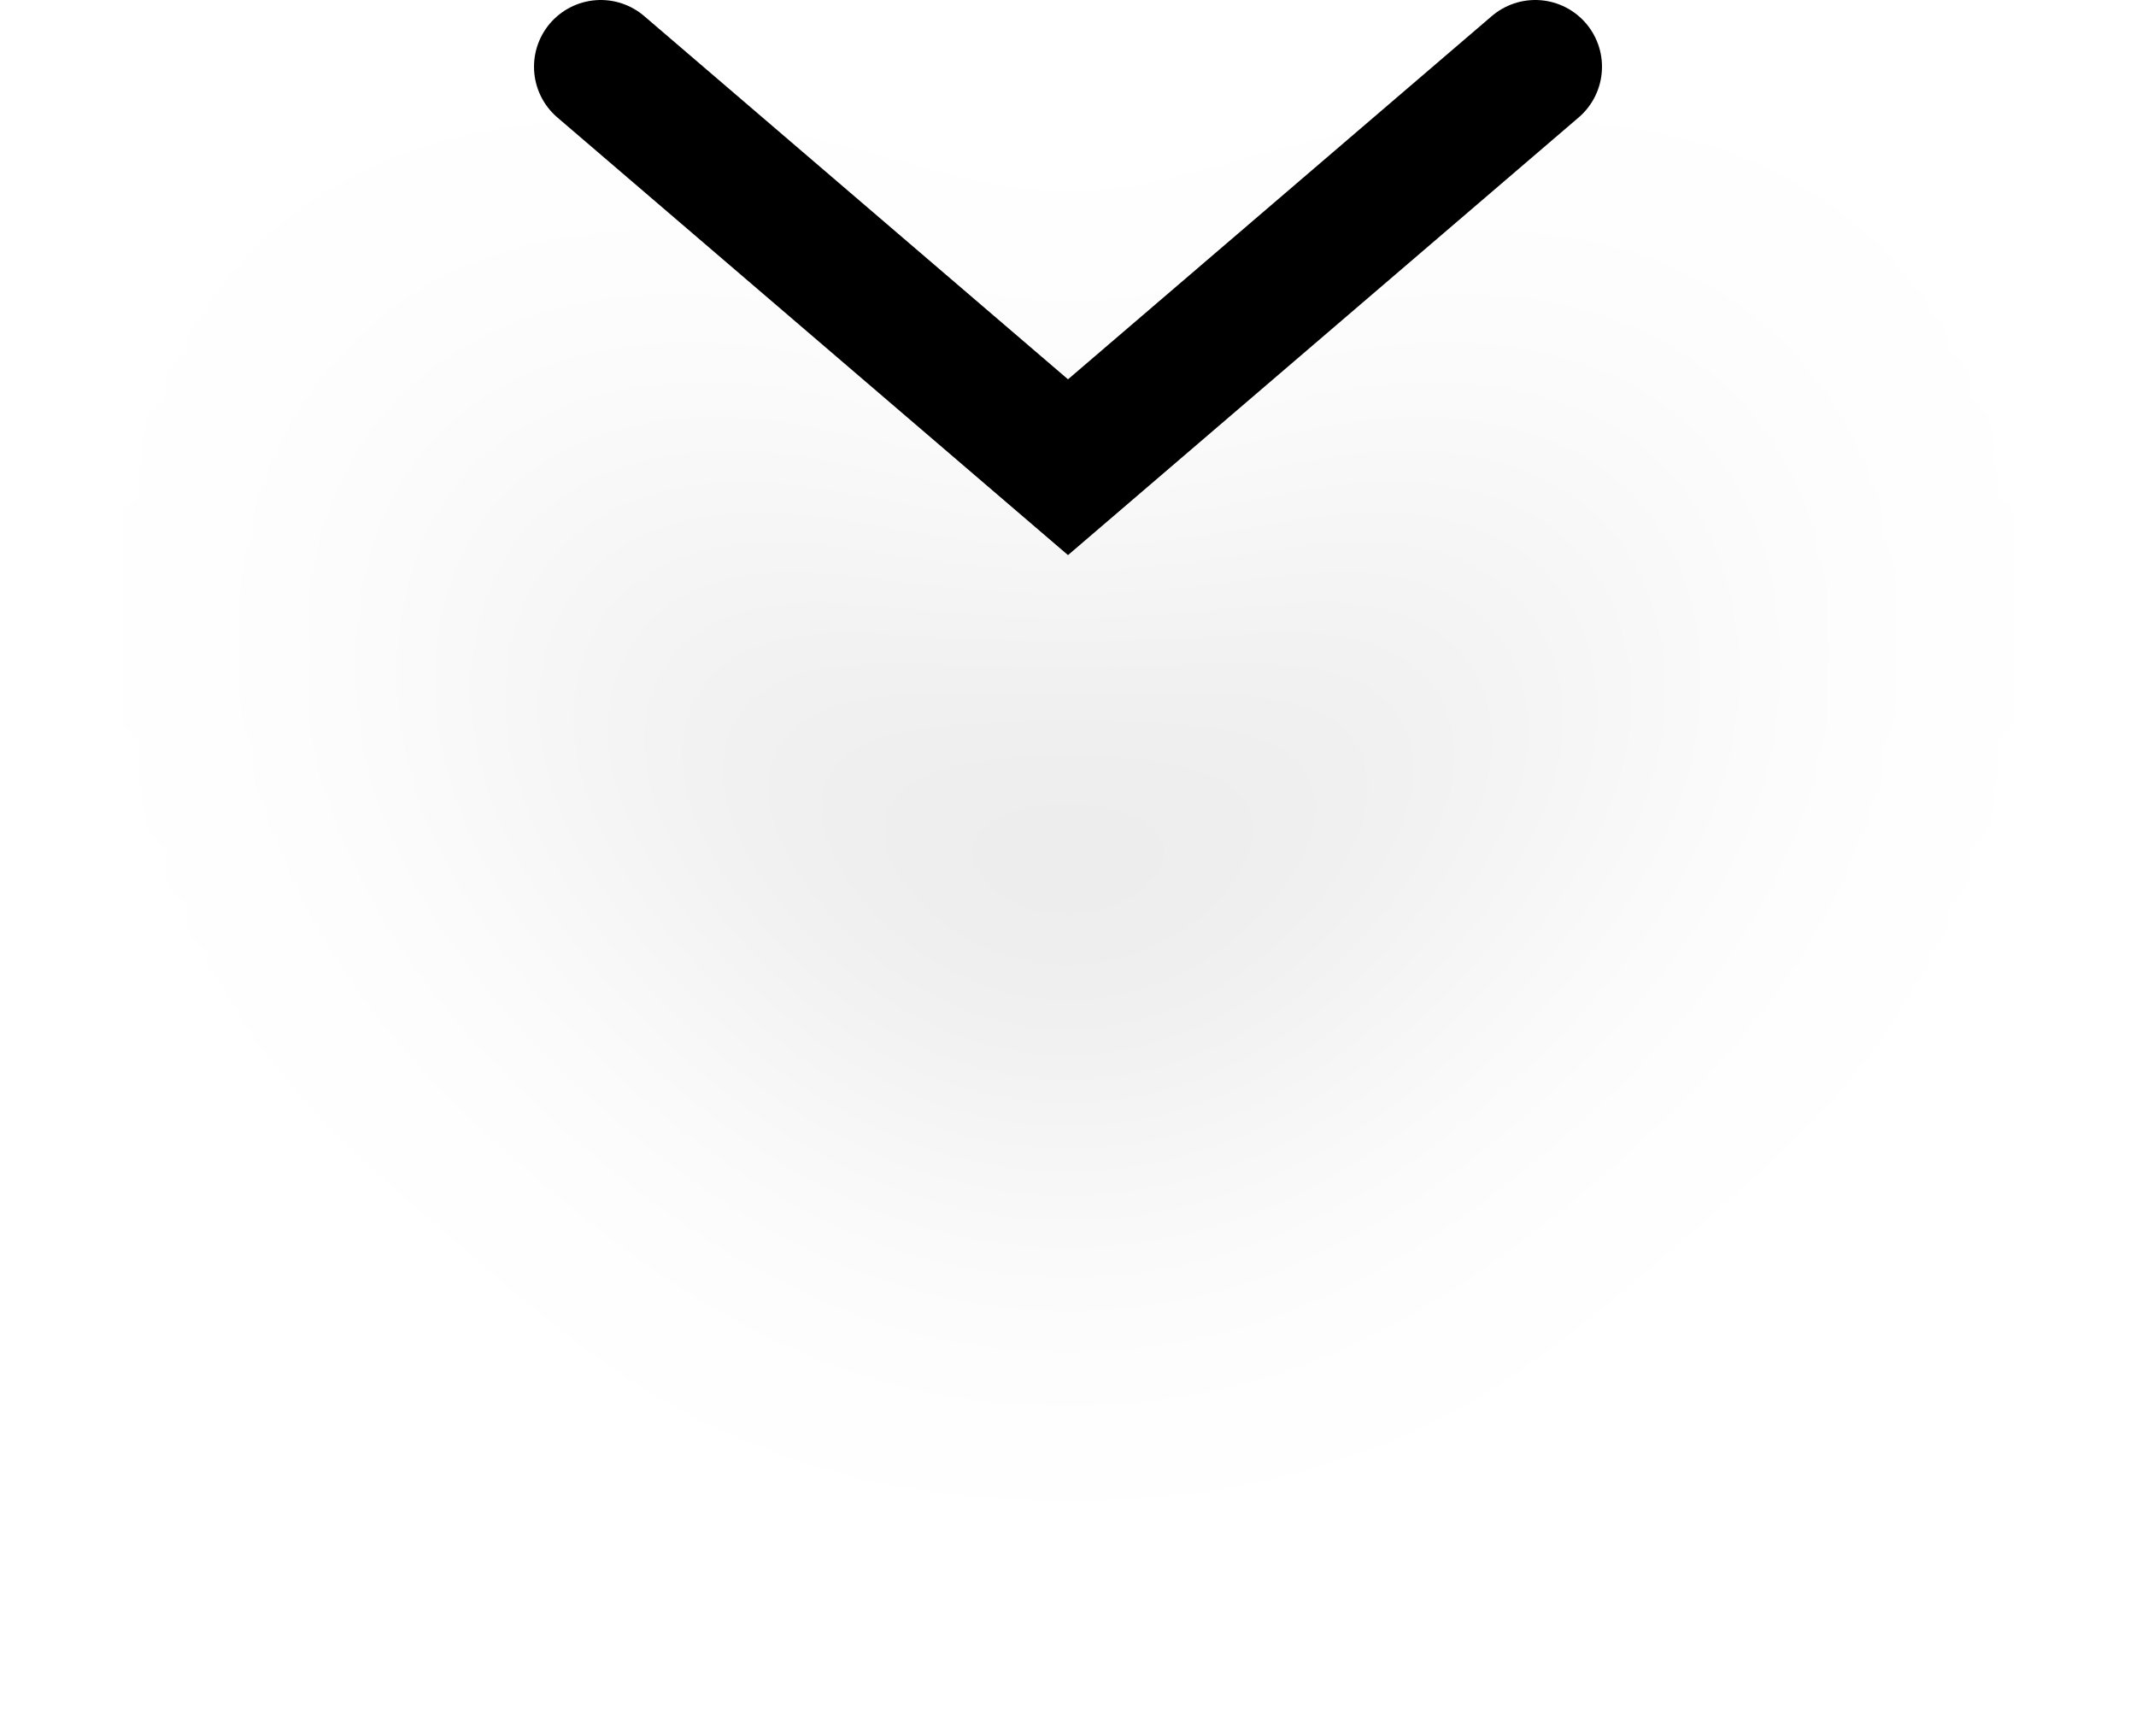
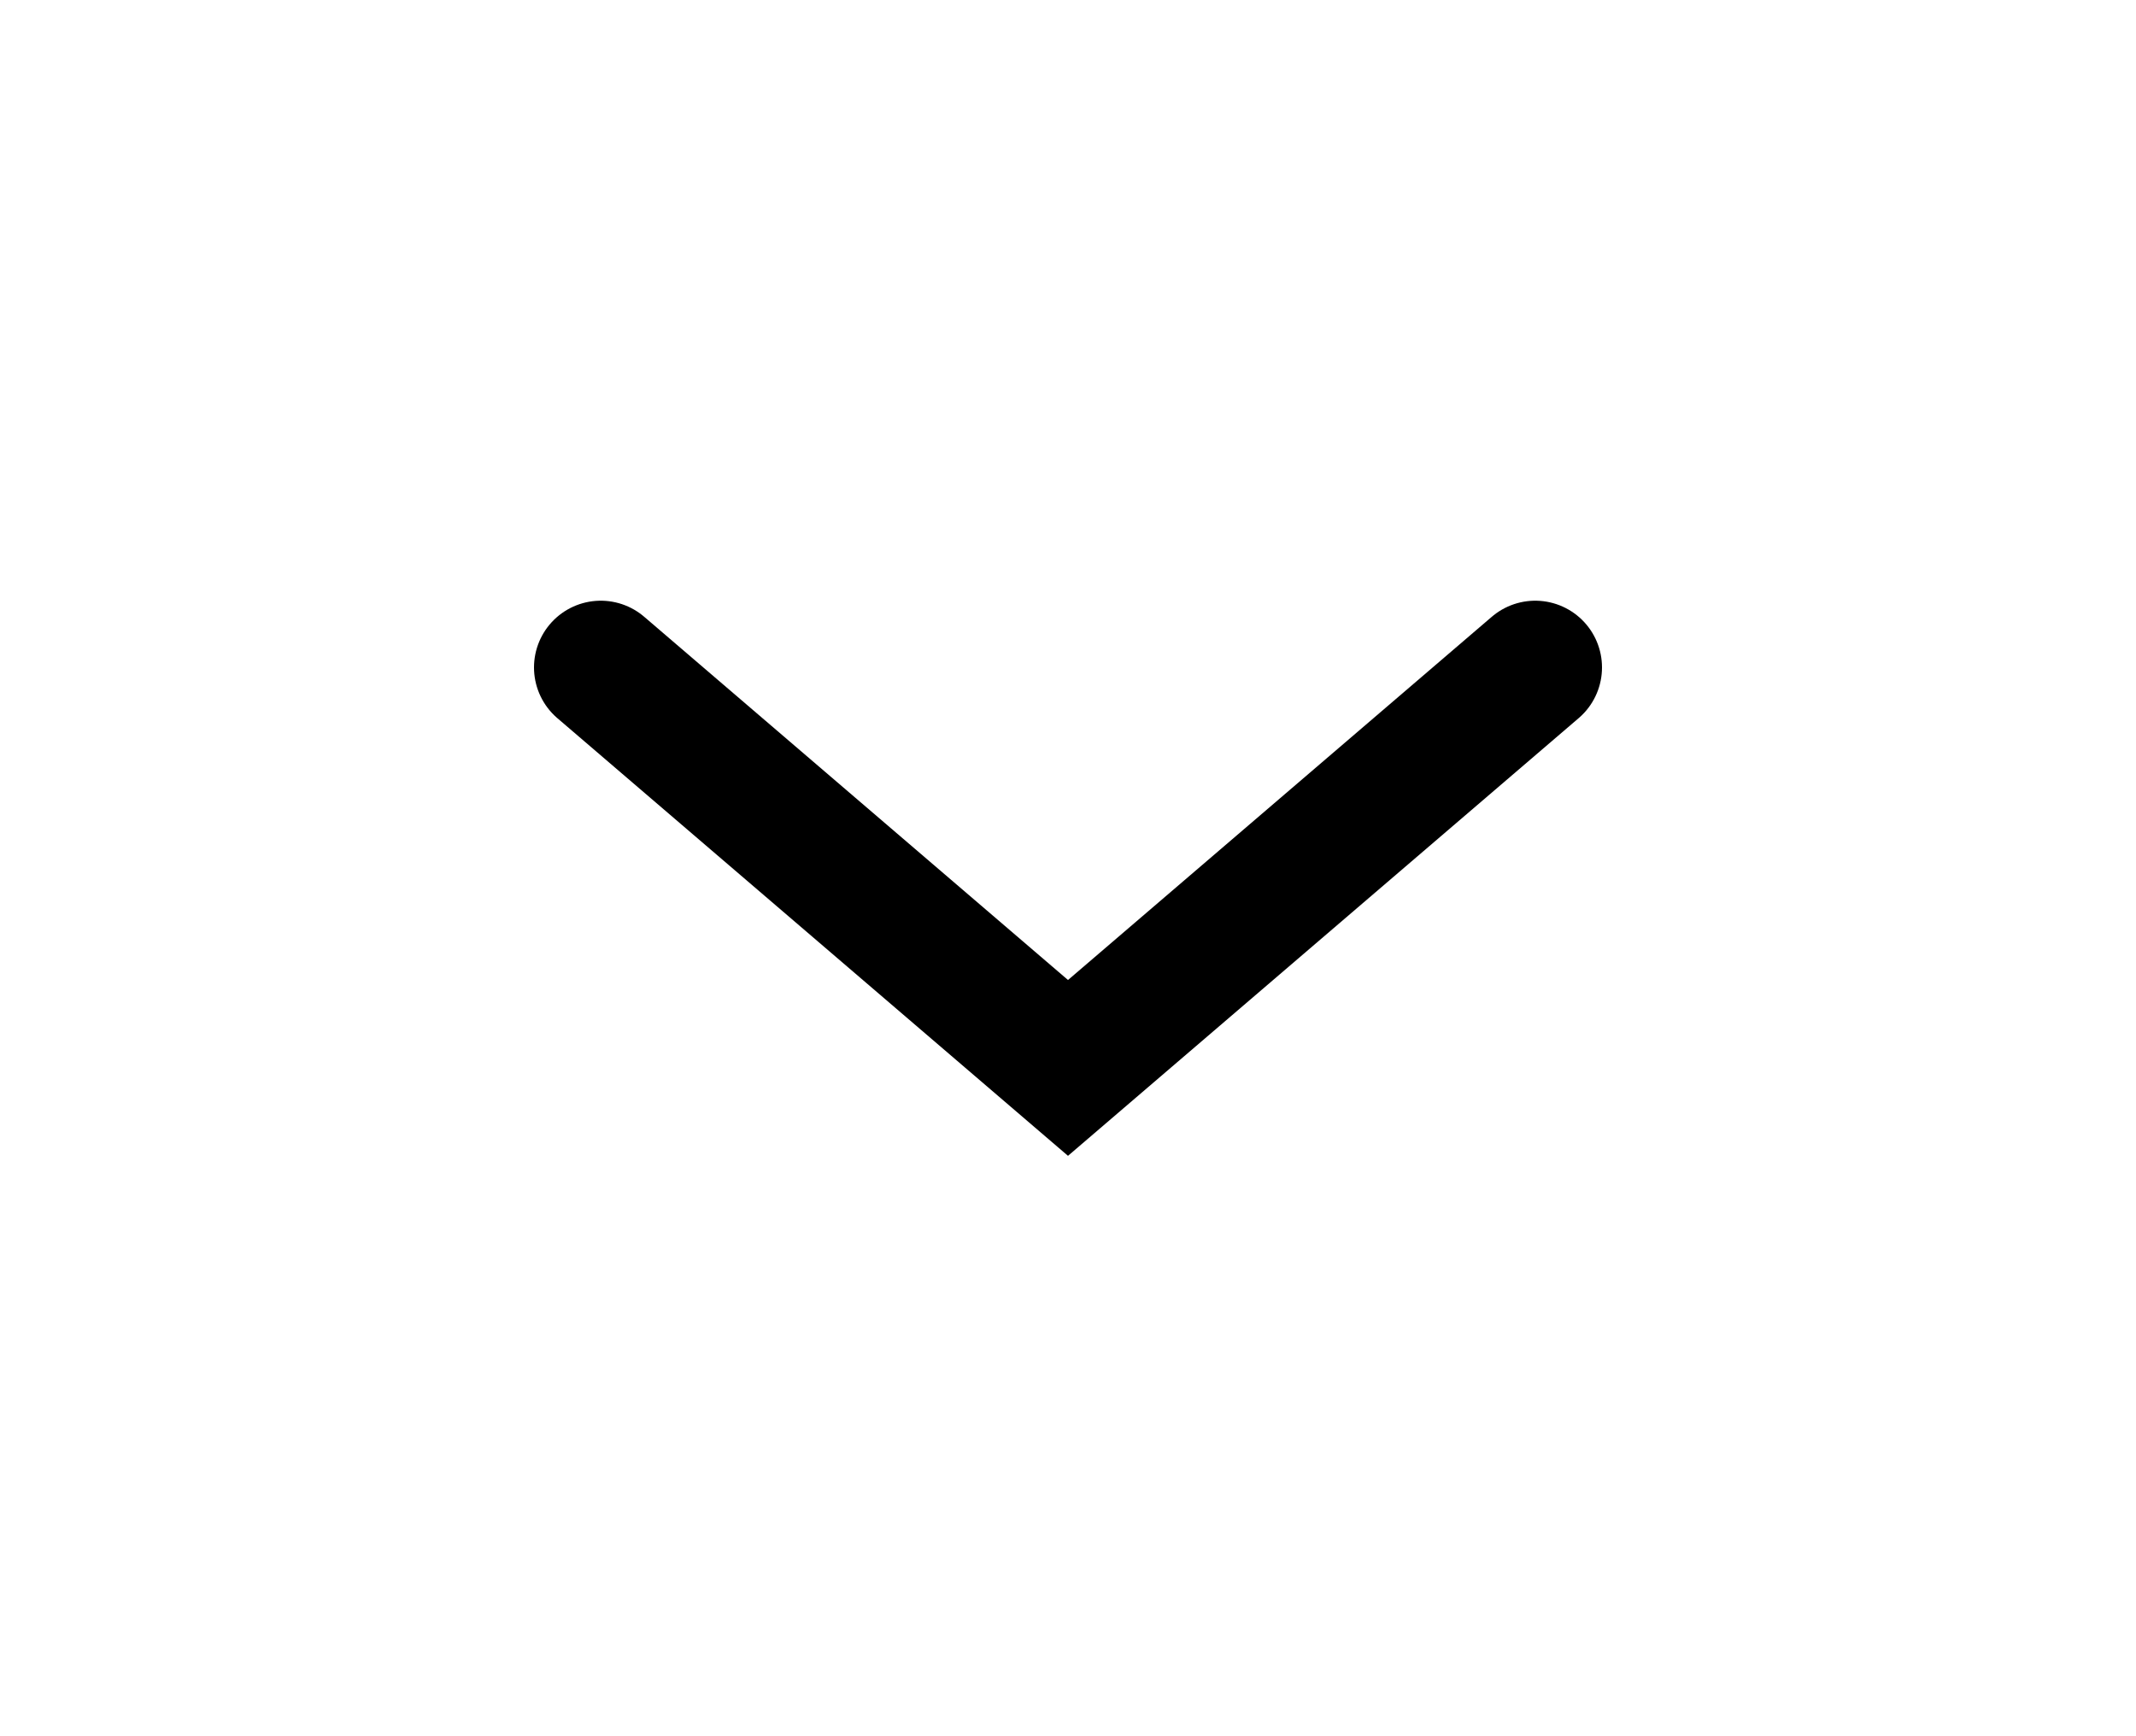
- <svg xmlns="http://www.w3.org/2000/svg" width="16" height="13" viewBox="0 0 16 13" fill="none">
-   <g filter="url(#filter0_d_637_411)">
-     <path d="M4.5 0.5L8 3.5L11.5 0.5" stroke="black" stroke-linecap="round" />
+ <svg xmlns="http://www.w3.org/2000/svg" version="1.1" id="Capa_1" x="0px" y="0px" viewBox="0 0 16 13" style="enable-background:new 0 0 16 13;" xml:space="preserve">
+   <style type="text/css">
+ 	.st0{fill:none;stroke:#000000;stroke-linecap:round;}
+ </style>
+   <g>
+     <path class="st0" d="M4.5,5L8,8l3.5-3" />
  </g>
-   <defs>
-     <filter id="filter0_d_637_411" x="0" y="0" width="16" height="12.159" filterUnits="userSpaceOnUse" color-interpolation-filters="sRGB">
-       <feFlood flood-opacity="0" result="BackgroundImageFix" />
-       <feColorMatrix in="SourceAlpha" type="matrix" values="0 0 0 0 0 0 0 0 0 0 0 0 0 0 0 0 0 0 127 0" result="hardAlpha" />
-       <feOffset dy="4" />
-       <feGaussianBlur stdDeviation="2" />
-       <feComposite in2="hardAlpha" operator="out" />
-       <feColorMatrix type="matrix" values="0 0 0 0 0 0 0 0 0 0 0 0 0 0 0 0 0 0 0.25 0" />
-       <feBlend mode="normal" in2="BackgroundImageFix" result="effect1_dropShadow_637_411" />
-       <feBlend mode="normal" in="SourceGraphic" in2="effect1_dropShadow_637_411" result="shape" />
-     </filter>
-   </defs>
</svg>
